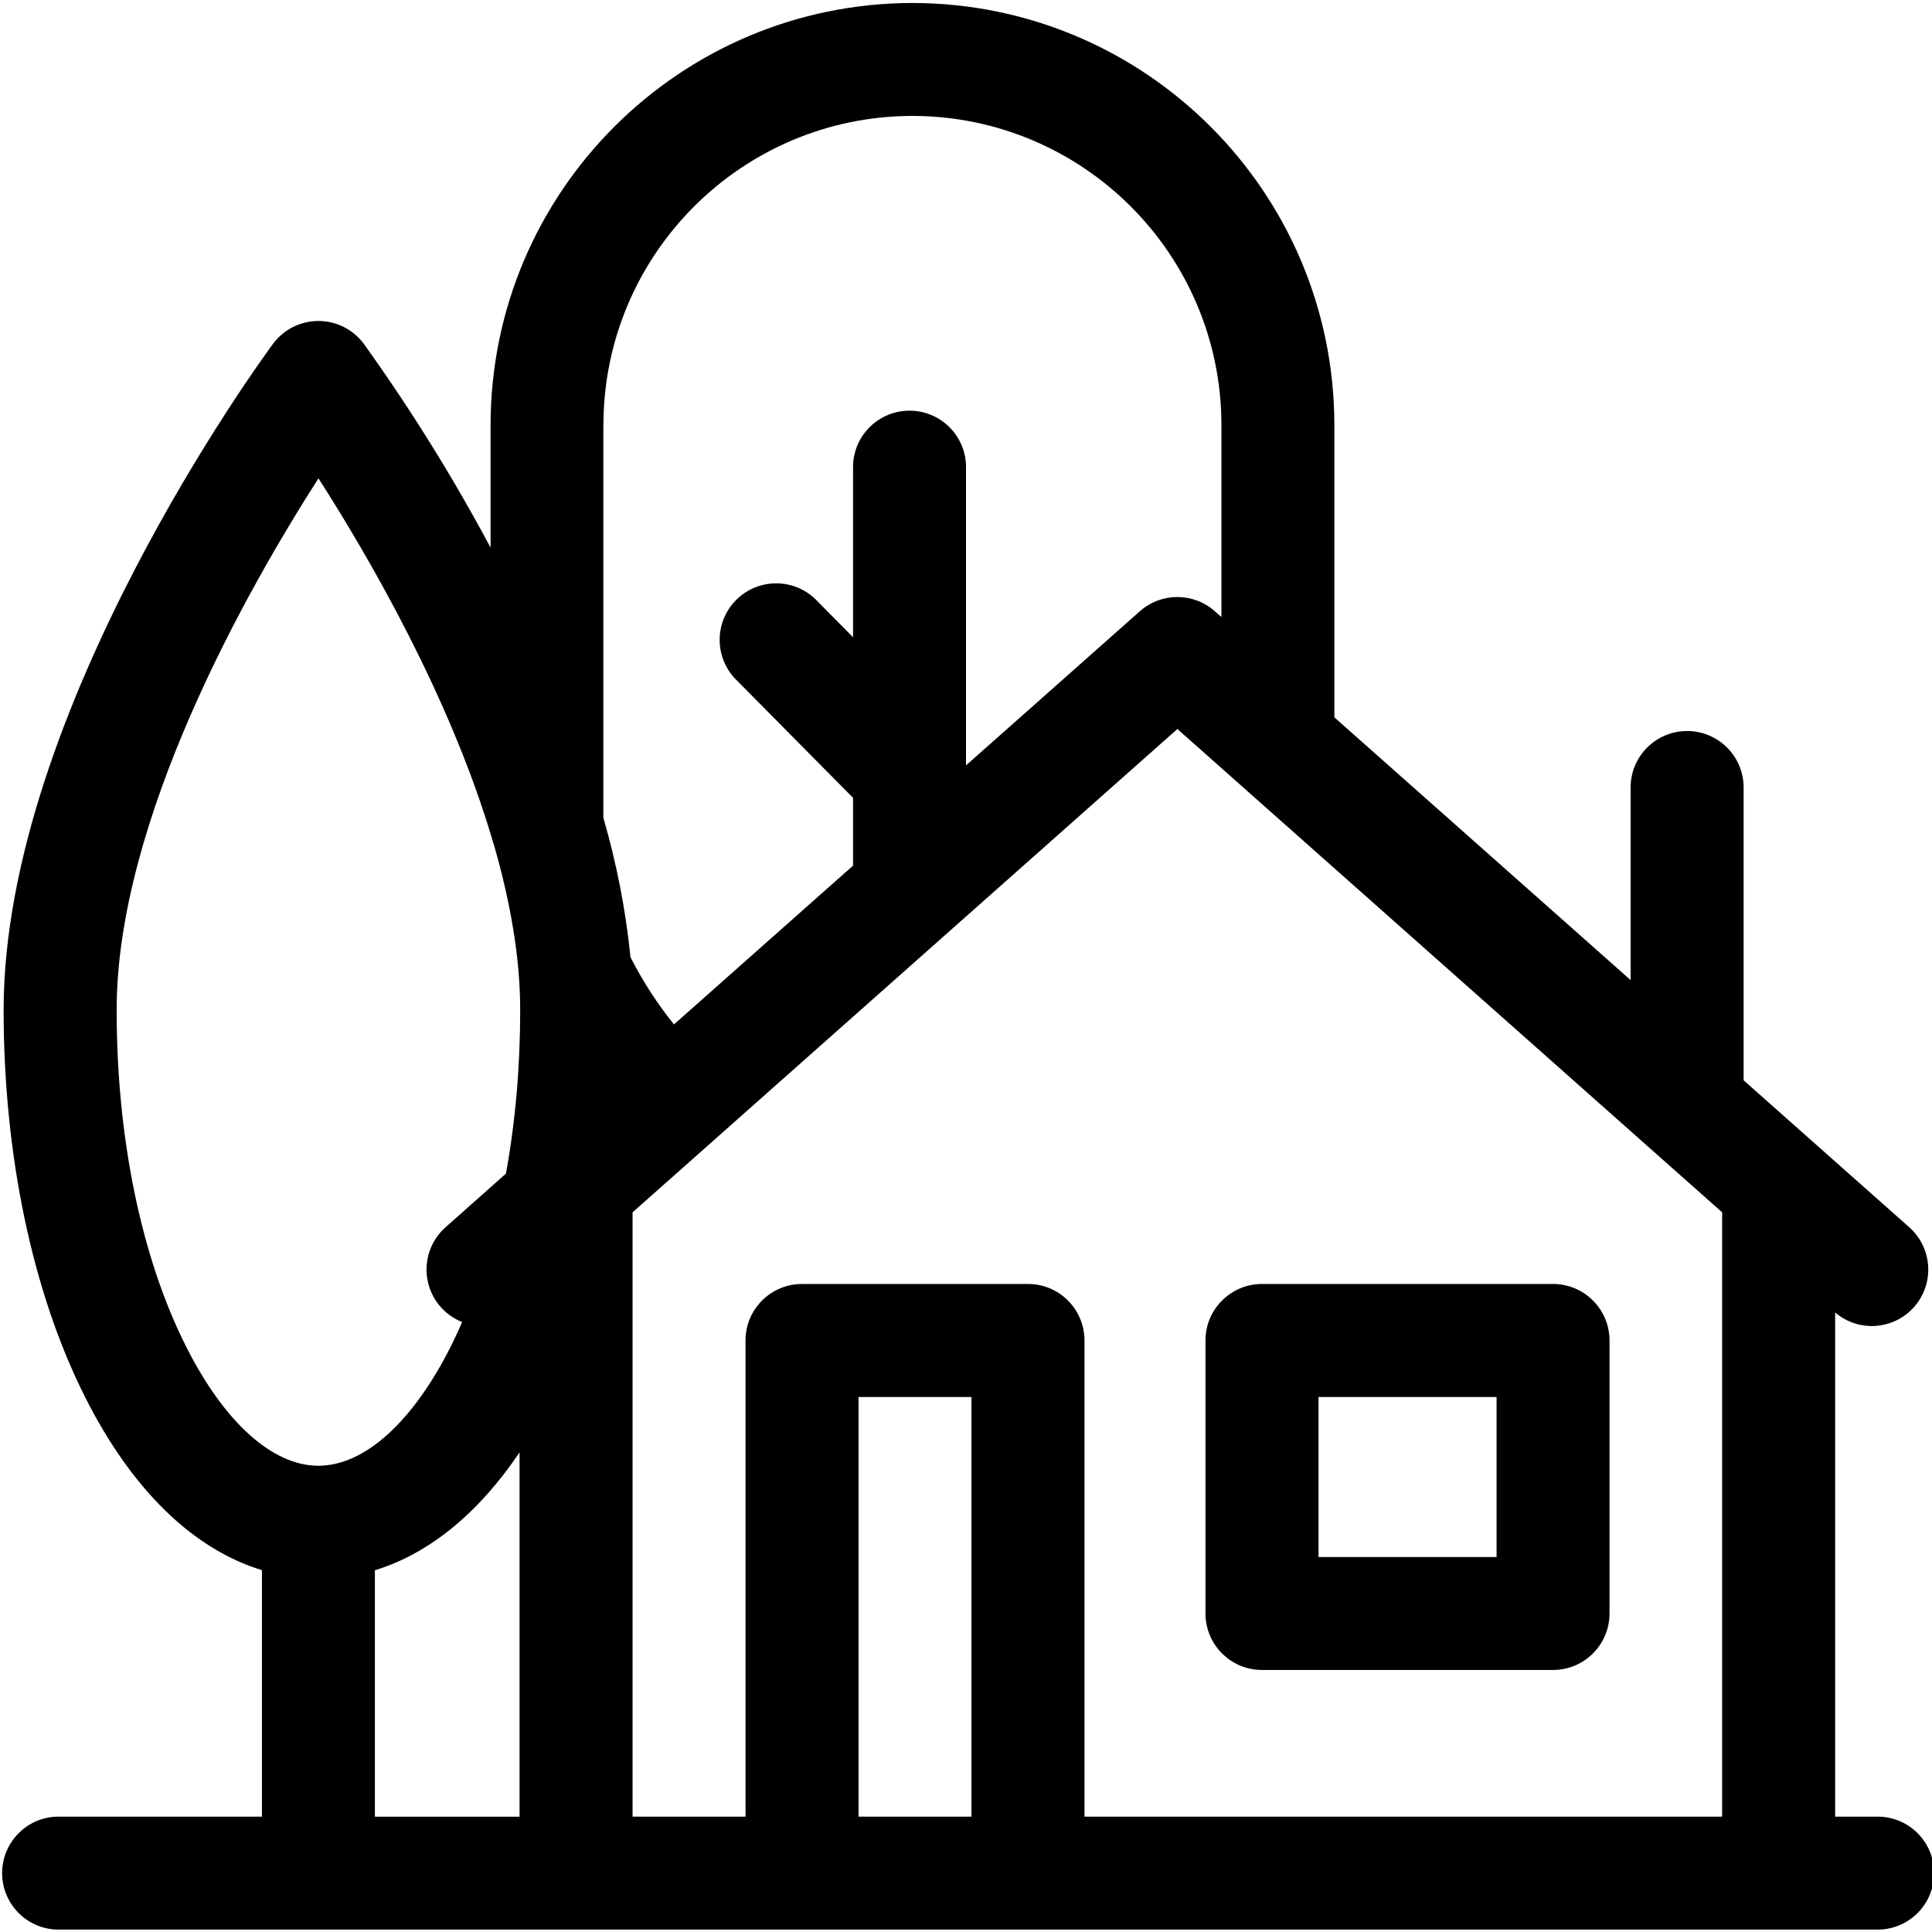
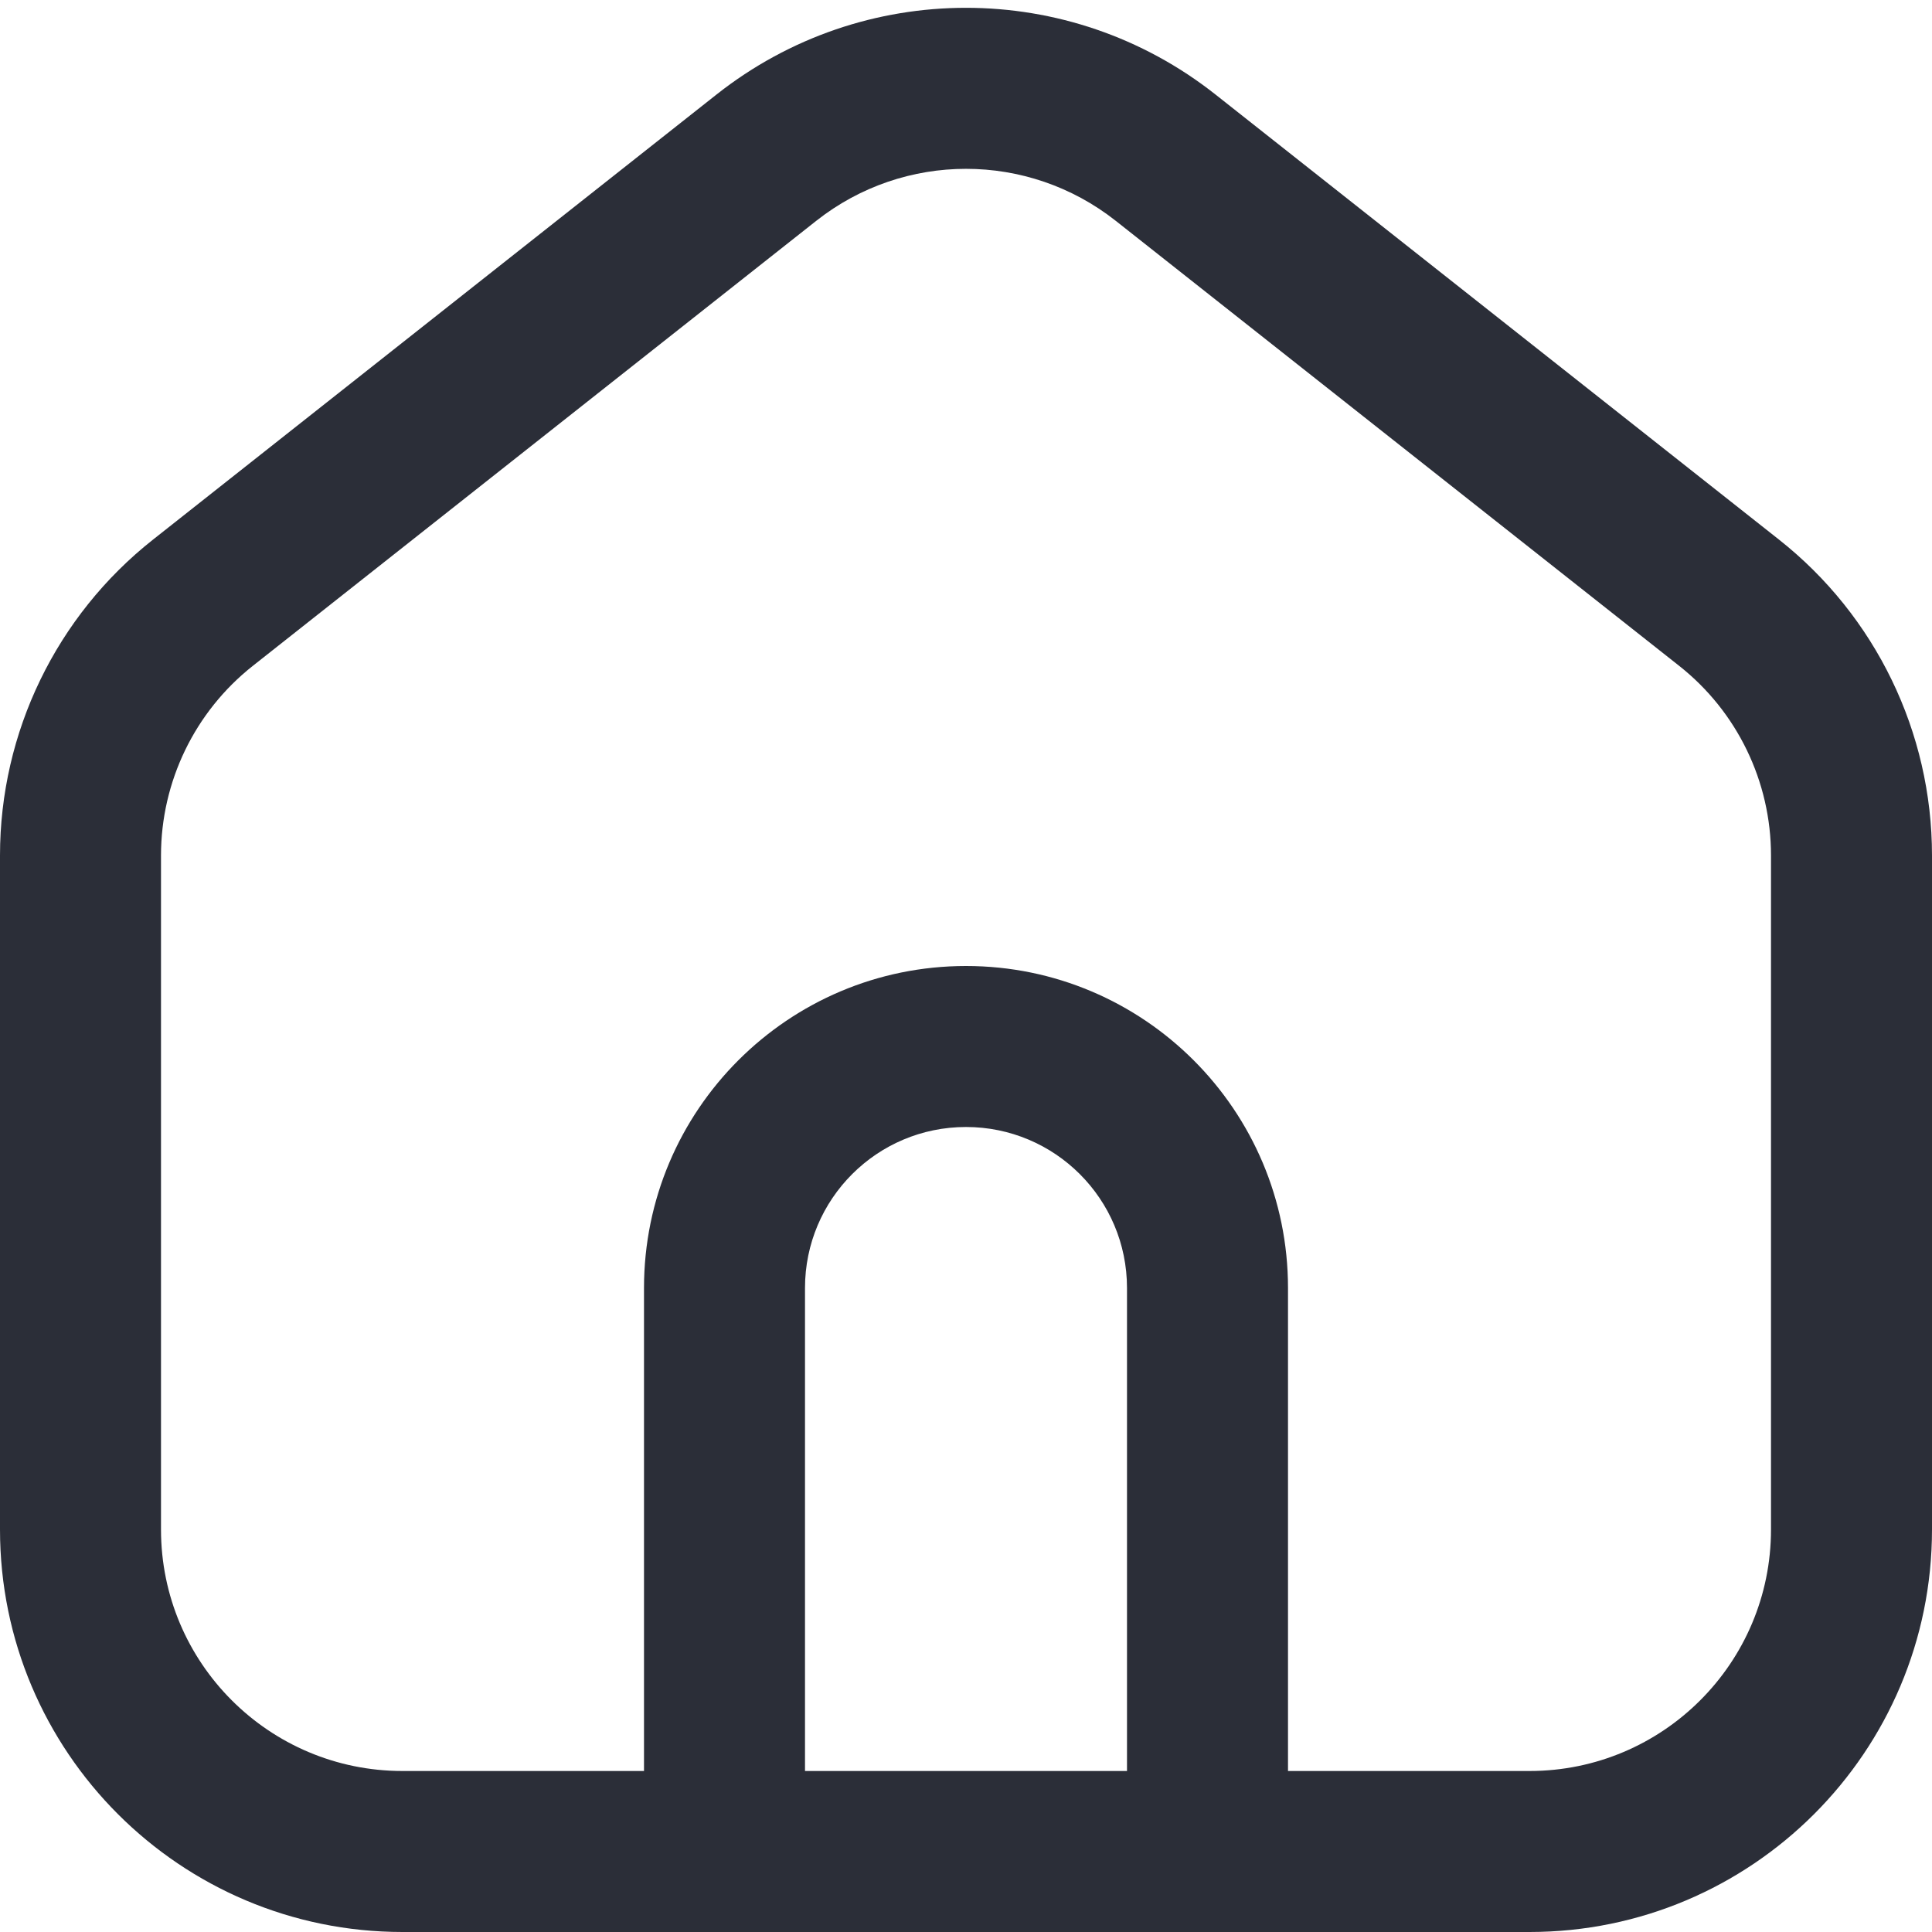
- <svg xmlns="http://www.w3.org/2000/svg" fill="none" viewBox="0 0 24 24">
-   <path d="M23.298 22.567h-.501v-6.263a.7.7 0 0 0 .98-.068.702.702 0 0 0-.06-.991L21.66 13.42V9.783a.702.702 0 0 0-1.404 0v2.392l-3.68-3.264V5.278A5.248 5.248 0 0 0 11.336.037a5.248 5.248 0 0 0-5.242 5.241v1.525A22.577 22.577 0 0 0 4.52 4.272a.702.702 0 0 0-1.129 0c-.137.185-3.346 4.57-3.346 8.274 0 1.807.36 3.517 1.015 4.815.577 1.145 1.34 1.884 2.194 2.144v3.062H.702a.702.702 0 0 0 0 1.403h22.596a.702.702 0 1 0 0-1.403Zm-11.23 0h-1.403v-5.213h1.403v5.213Zm.702-6.617H9.963a.702.702 0 0 0-.702.702v5.915H7.858V15.06l6.768-6.004 6.767 6.004v7.507h-7.921v-5.915a.702.702 0 0 0-.702-.702ZM7.496 5.278a3.843 3.843 0 0 1 3.839-3.838 3.843 3.843 0 0 1 3.838 3.838v2.387l-.082-.072a.702.702 0 0 0-.931 0L12 9.508V5.777a.702.702 0 0 0-1.403 0v2.139l-.468-.473a.702.702 0 0 0-.997.988l1.465 1.48v.842l-2.225 1.973a4.818 4.818 0 0 1-.54-.836 9.672 9.672 0 0 0-.337-1.731v-4.88ZM2.313 16.73c-.557-1.105-.864-2.591-.864-4.183 0-2.364 1.62-5.22 2.507-6.605.63.983 1.629 2.707 2.155 4.472a.69.69 0 0 0 .025.082c.2.693.326 1.39.326 2.05 0 .707-.06 1.393-.177 2.033l-.751.667a.702.702 0 0 0 .207 1.177 6.128 6.128 0 0 1-.143.307c-.474.94-1.073 1.478-1.643 1.478-.57 0-1.168-.538-1.642-1.478Zm2.344 2.776c.67-.204 1.285-.704 1.797-1.464v4.526H4.657v-3.062Z" fill="#000" />
-   <path d="M15.677 20.745h3.616a.702.702 0 0 0 .701-.701v-3.392a.702.702 0 0 0-.701-.702h-3.616a.702.702 0 0 0-.702.702v3.392c0 .387.315.701.702.701Zm.702-3.391h2.212v1.988h-2.212v-1.988Z" fill="#000" />
+ <svg xmlns="http://www.w3.org/2000/svg" viewBox="0 0 24 24" fill="none">
+   <path fill-rule="evenodd" clip-rule="evenodd" d="M10.14 2.743C11.231 1.882 12.769 1.882 13.86 2.743L20.86 8.272C21.58 8.841 22 9.709 22 10.627V19C22 20.657 20.657 22 19 22H16V16C16 13.791 14.209 12 12 12C9.791 12 8 13.791 8 16V22H5C3.343 22 2 20.657 2 19V10.627C2 9.709 2.42 8.841 3.14 8.272L10.14 2.743ZM14 22H10V16C10 14.895 10.895 14 12 14C13.105 14 14 14.895 14 16V22ZM8 24H5C2.239 24 0 21.761 0 19V10.627C0 9.097 0.7 7.651 1.901 6.703L8.901 1.174C10.718 -0.262 13.282 -0.262 15.099 1.174L22.099 6.703C23.3 7.651 24 9.097 24 10.627V19C24 21.761 21.761 24 19 24H16V24H8V24Z" fill="#2B2E38" />
</svg>
